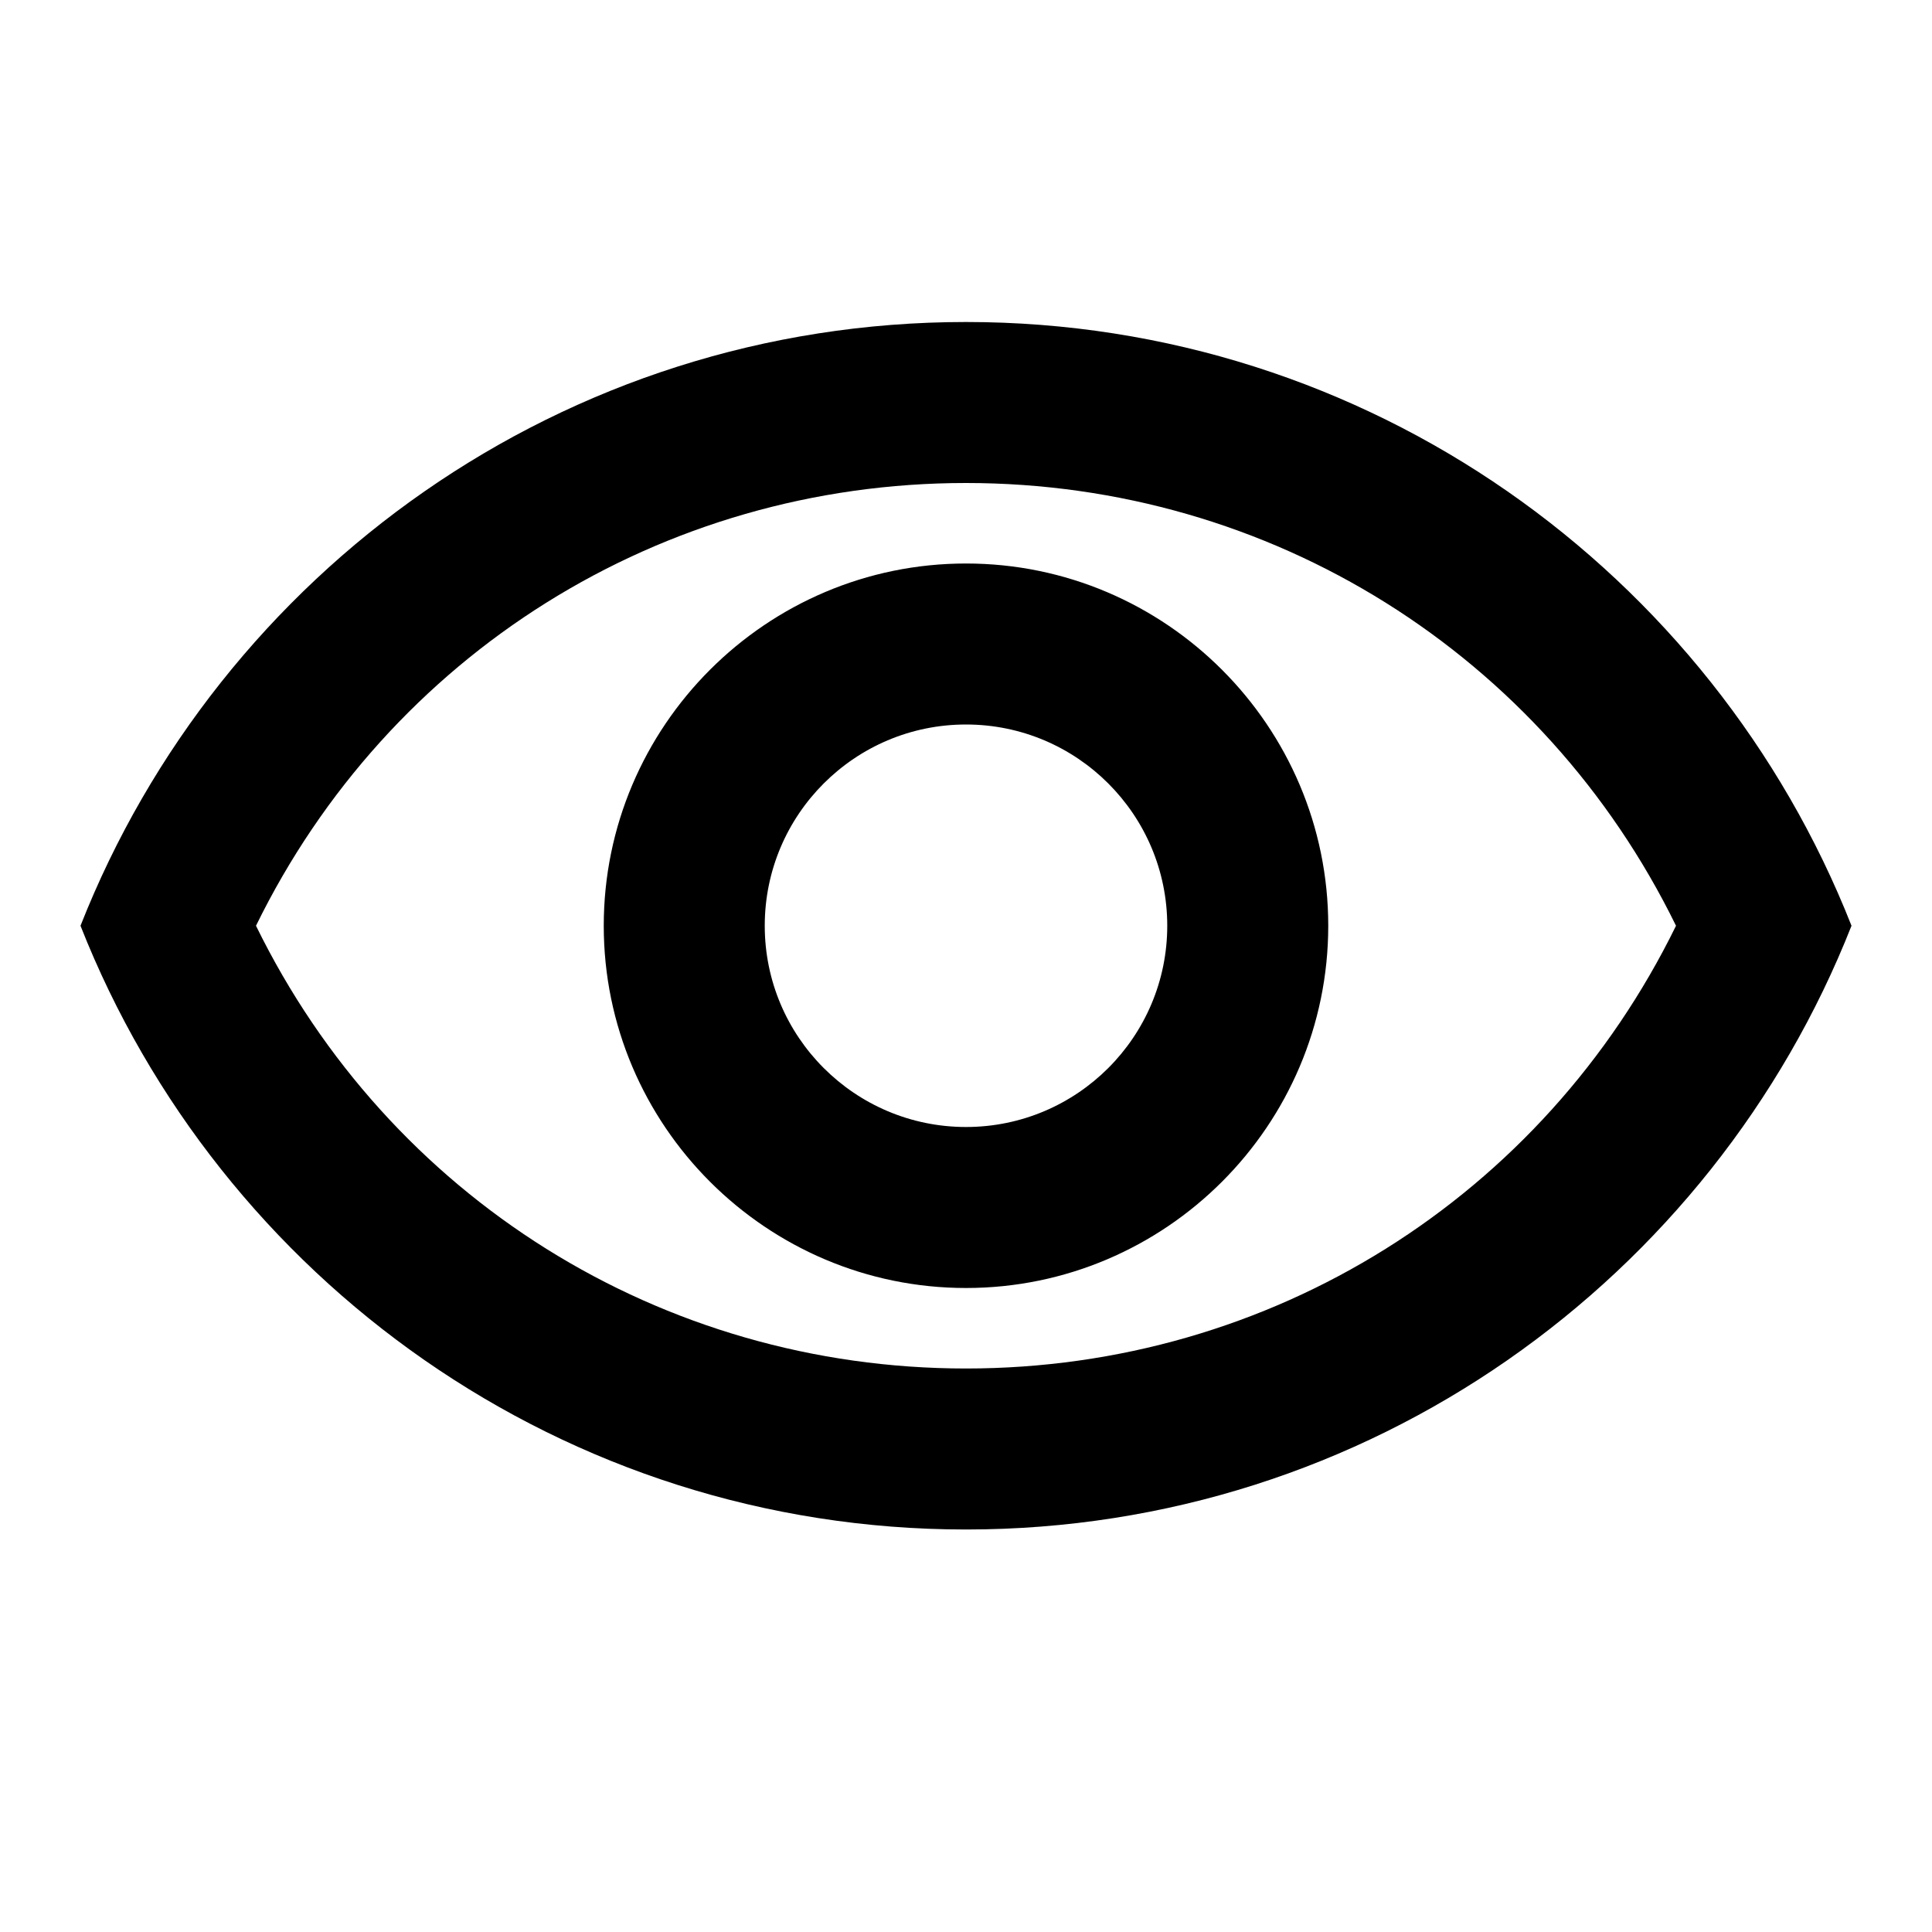
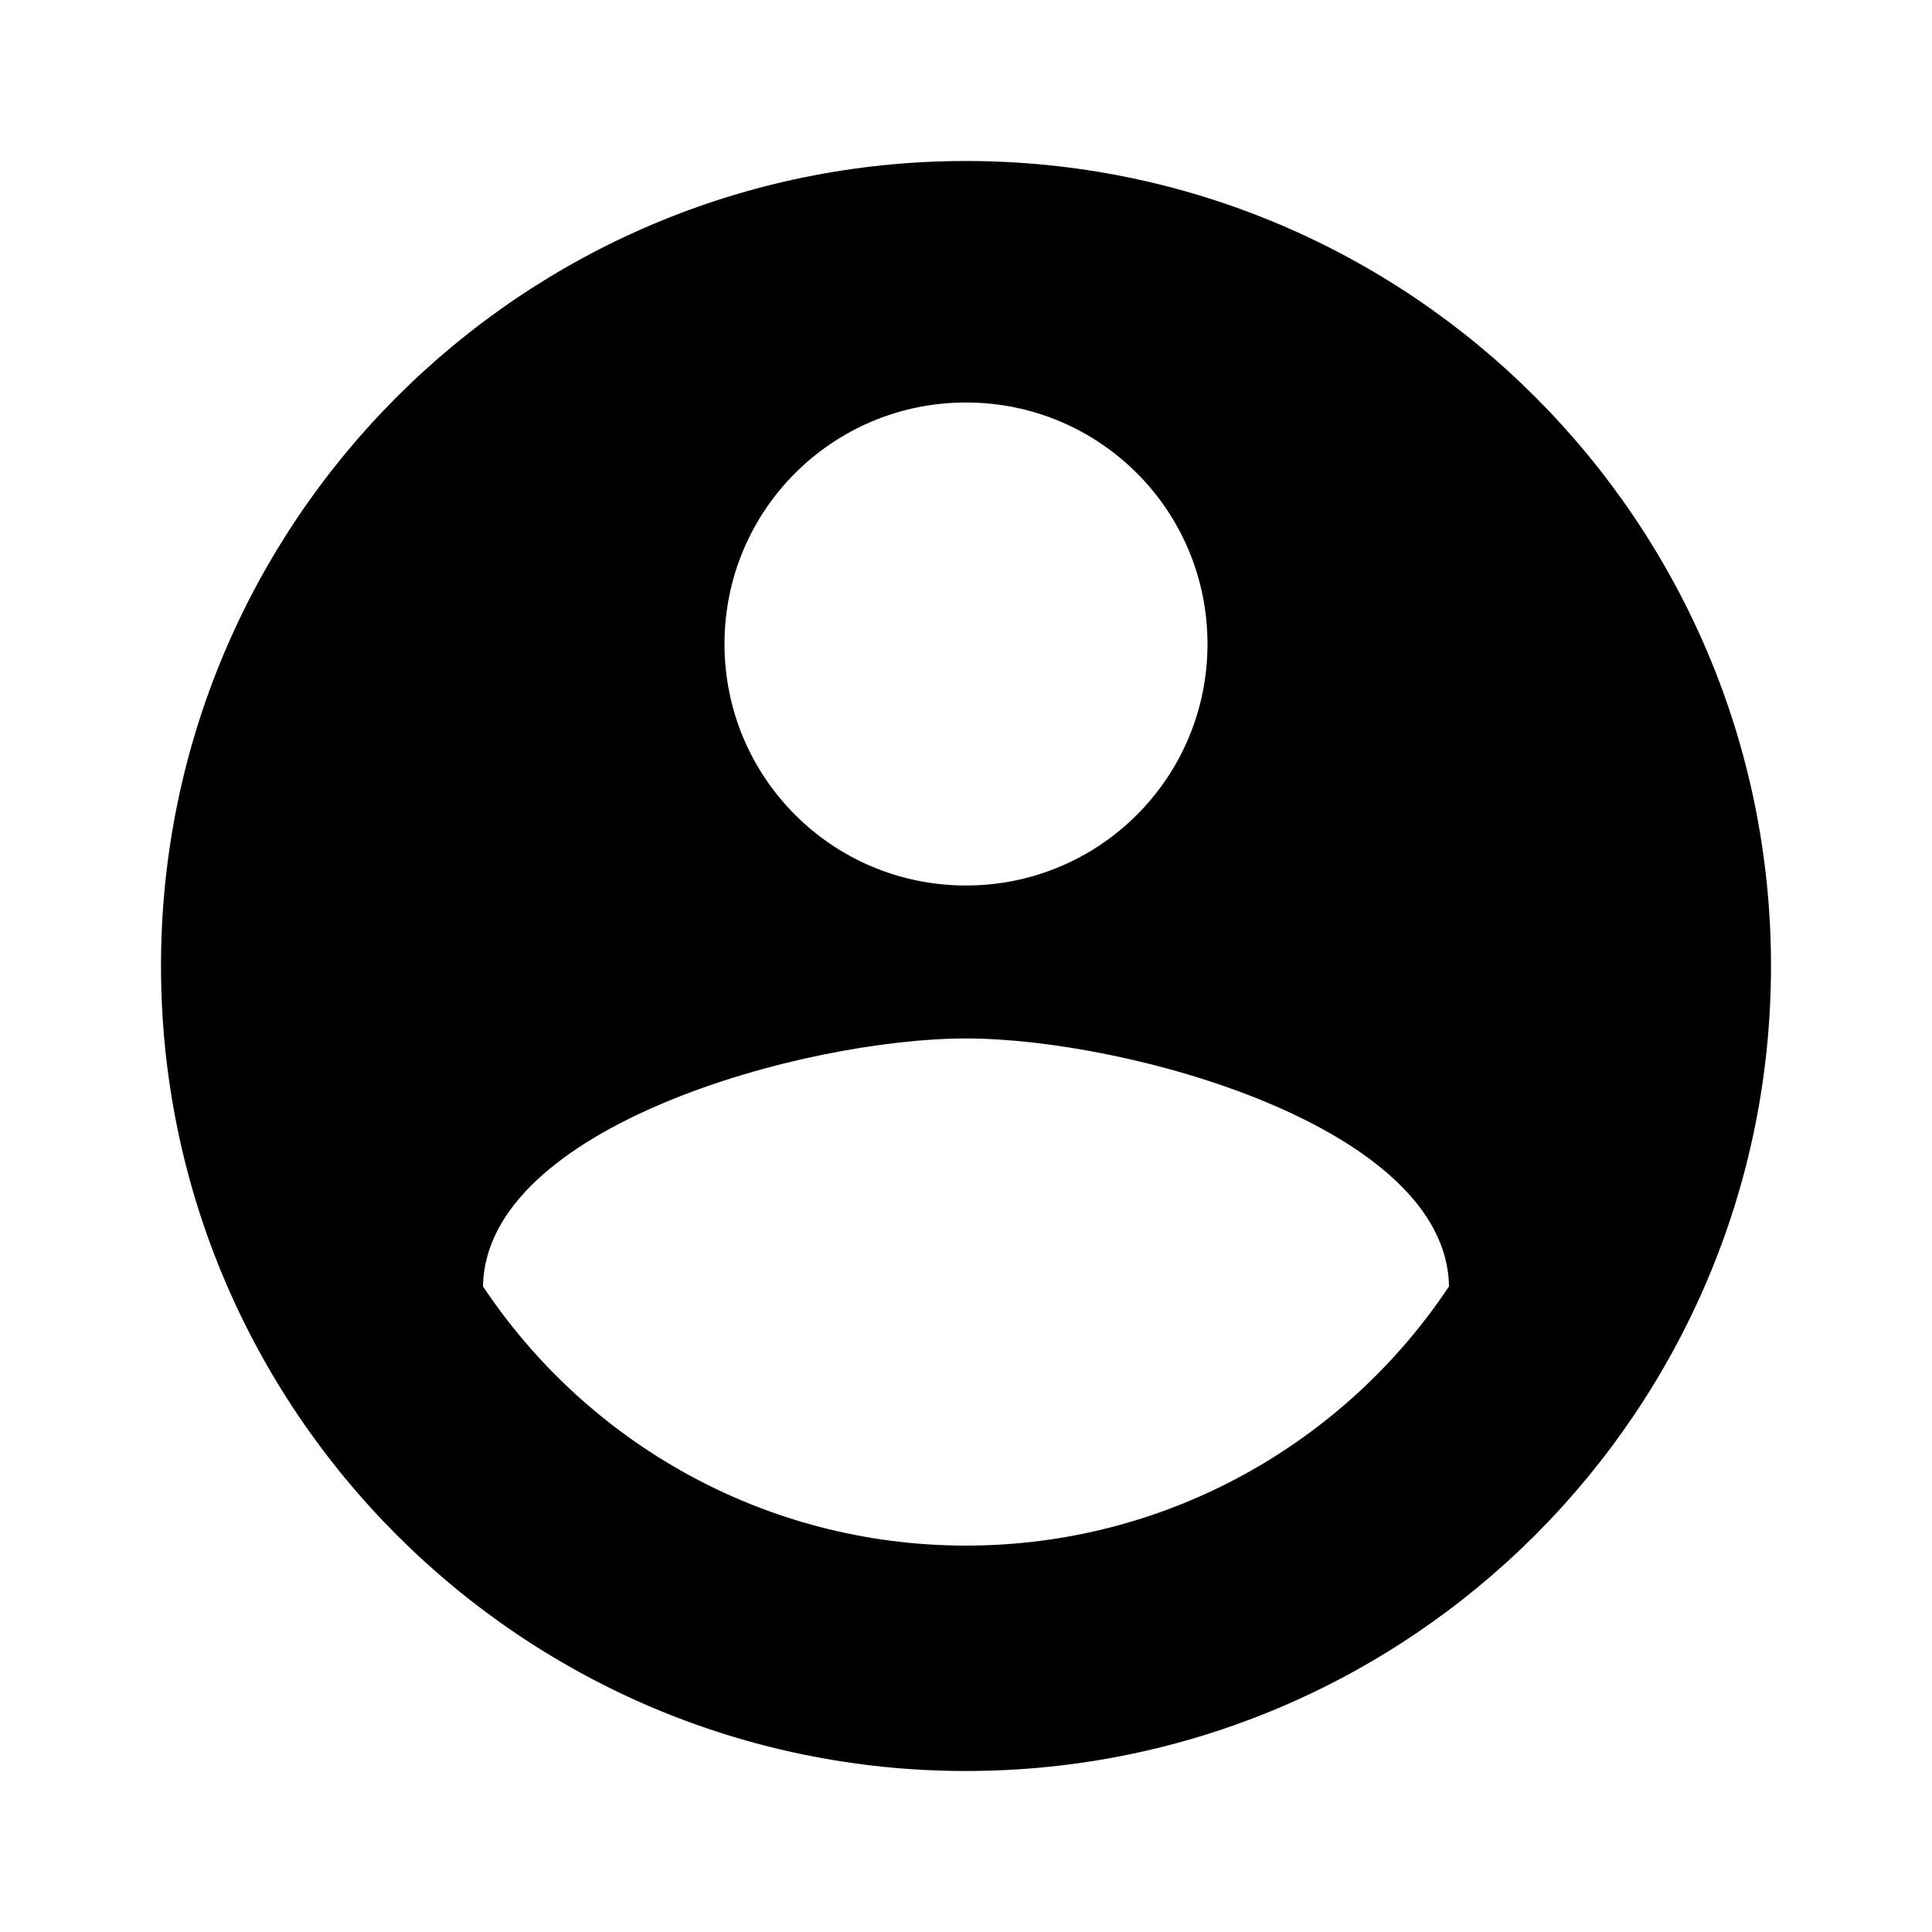
<svg xmlns="http://www.w3.org/2000/svg" height="24px" viewBox="0 0 24 24" width="24px" fill="#000000">
-   <path d="M0 0h24v24H0V0z" fill="none" />
-   <path d="M12 6c3.79 0 7.17 2.13 8.82 5.5C19.17 14.87 15.79 17 12 17s-7.17-2.13-8.82-5.5C4.83 8.13 8.21 6 12 6m0-2C7 4 2.73 7.11 1 11.5 2.73 15.89 7 19 12 19s9.27-3.11 11-7.5C21.27 7.11 17 4 12 4zm0 5c1.38 0 2.5 1.12 2.5 2.5S13.38 14 12 14s-2.5-1.12-2.5-2.5S10.62 9 12 9m0-2c-2.48 0-4.5 2.02-4.5 4.5S9.52 16 12 16s4.5-2.02 4.5-4.5S14.48 7 12 7z" />
+   <path d="M0 0h24v24H0z" fill="none" />
+   <path d="M12 2C6.48 2 2 6.48 2 12s4.48 10 10 10 10-4.48 10-10S17.52 2 12 2zm0 3c1.66 0 3 1.34 3 3s-1.34 3-3 3-3-1.34-3-3 1.34-3 3-3zm0 14.2c-2.5 0-4.71-1.28-6-3.22.03-1.99 4-3.08 6-3.08 1.99 0 5.97 1.09 6 3.08-1.29 1.94-3.5 3.22-6 3.22z" />
</svg>
